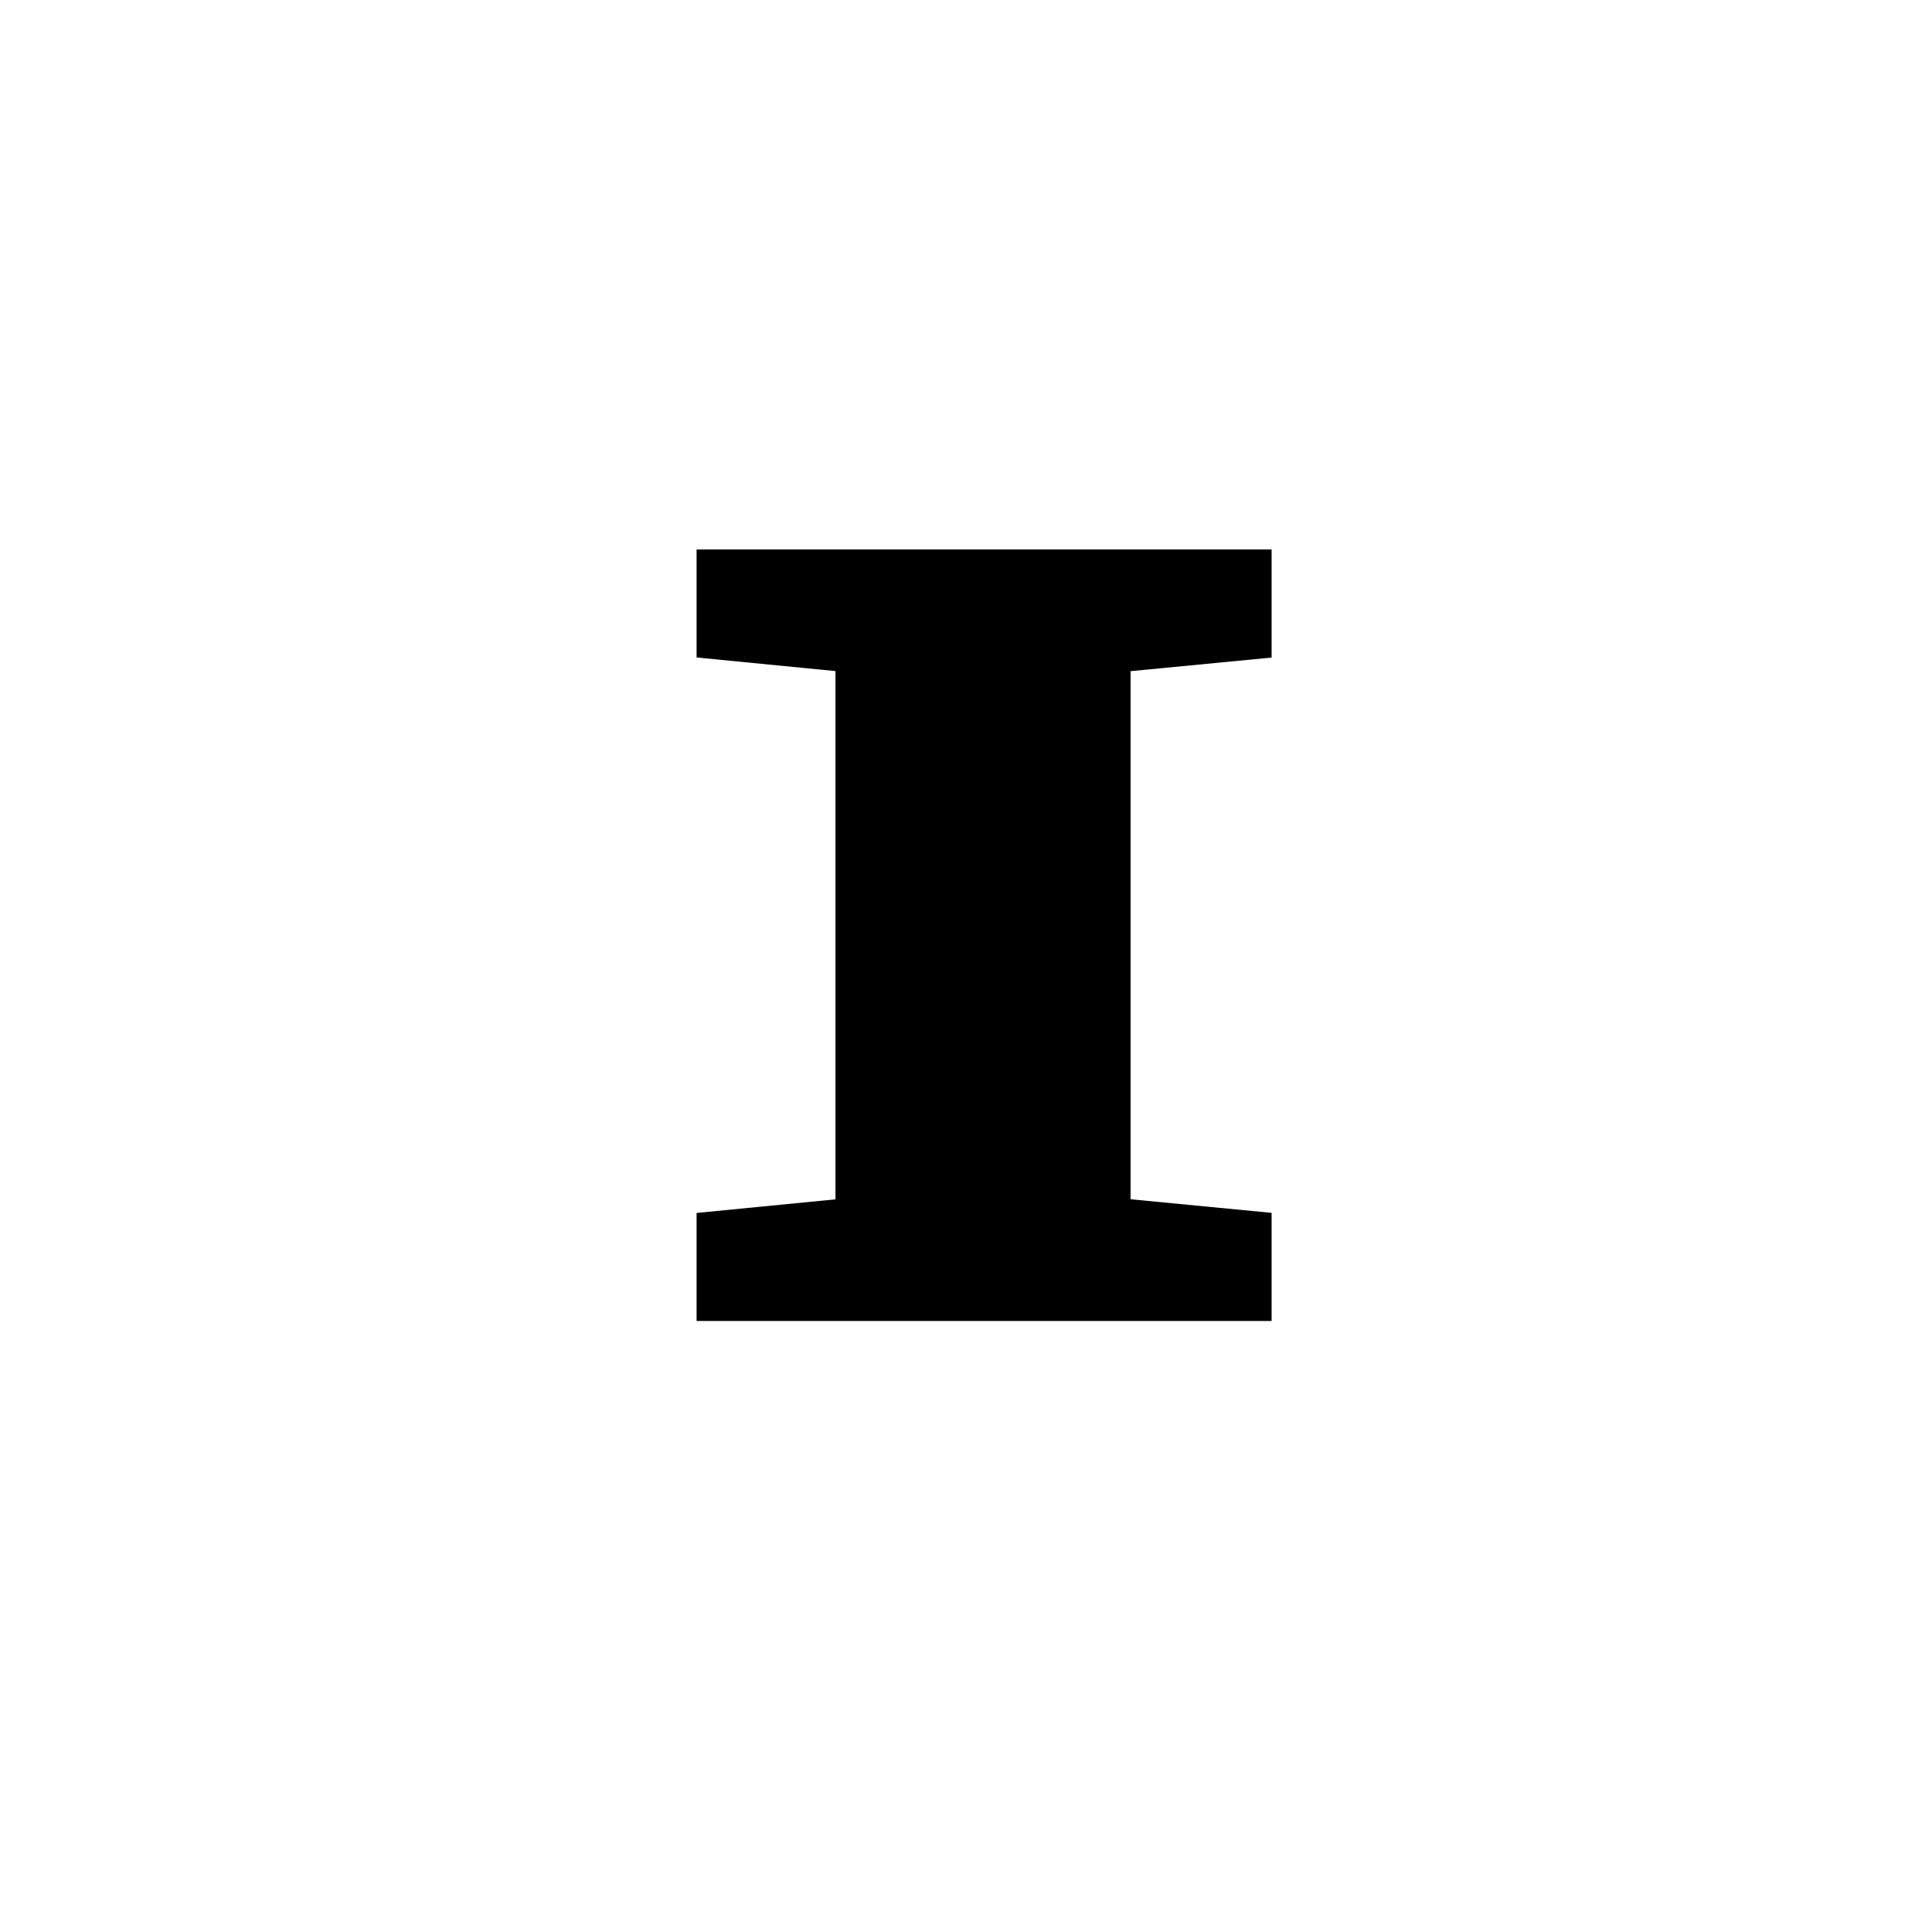
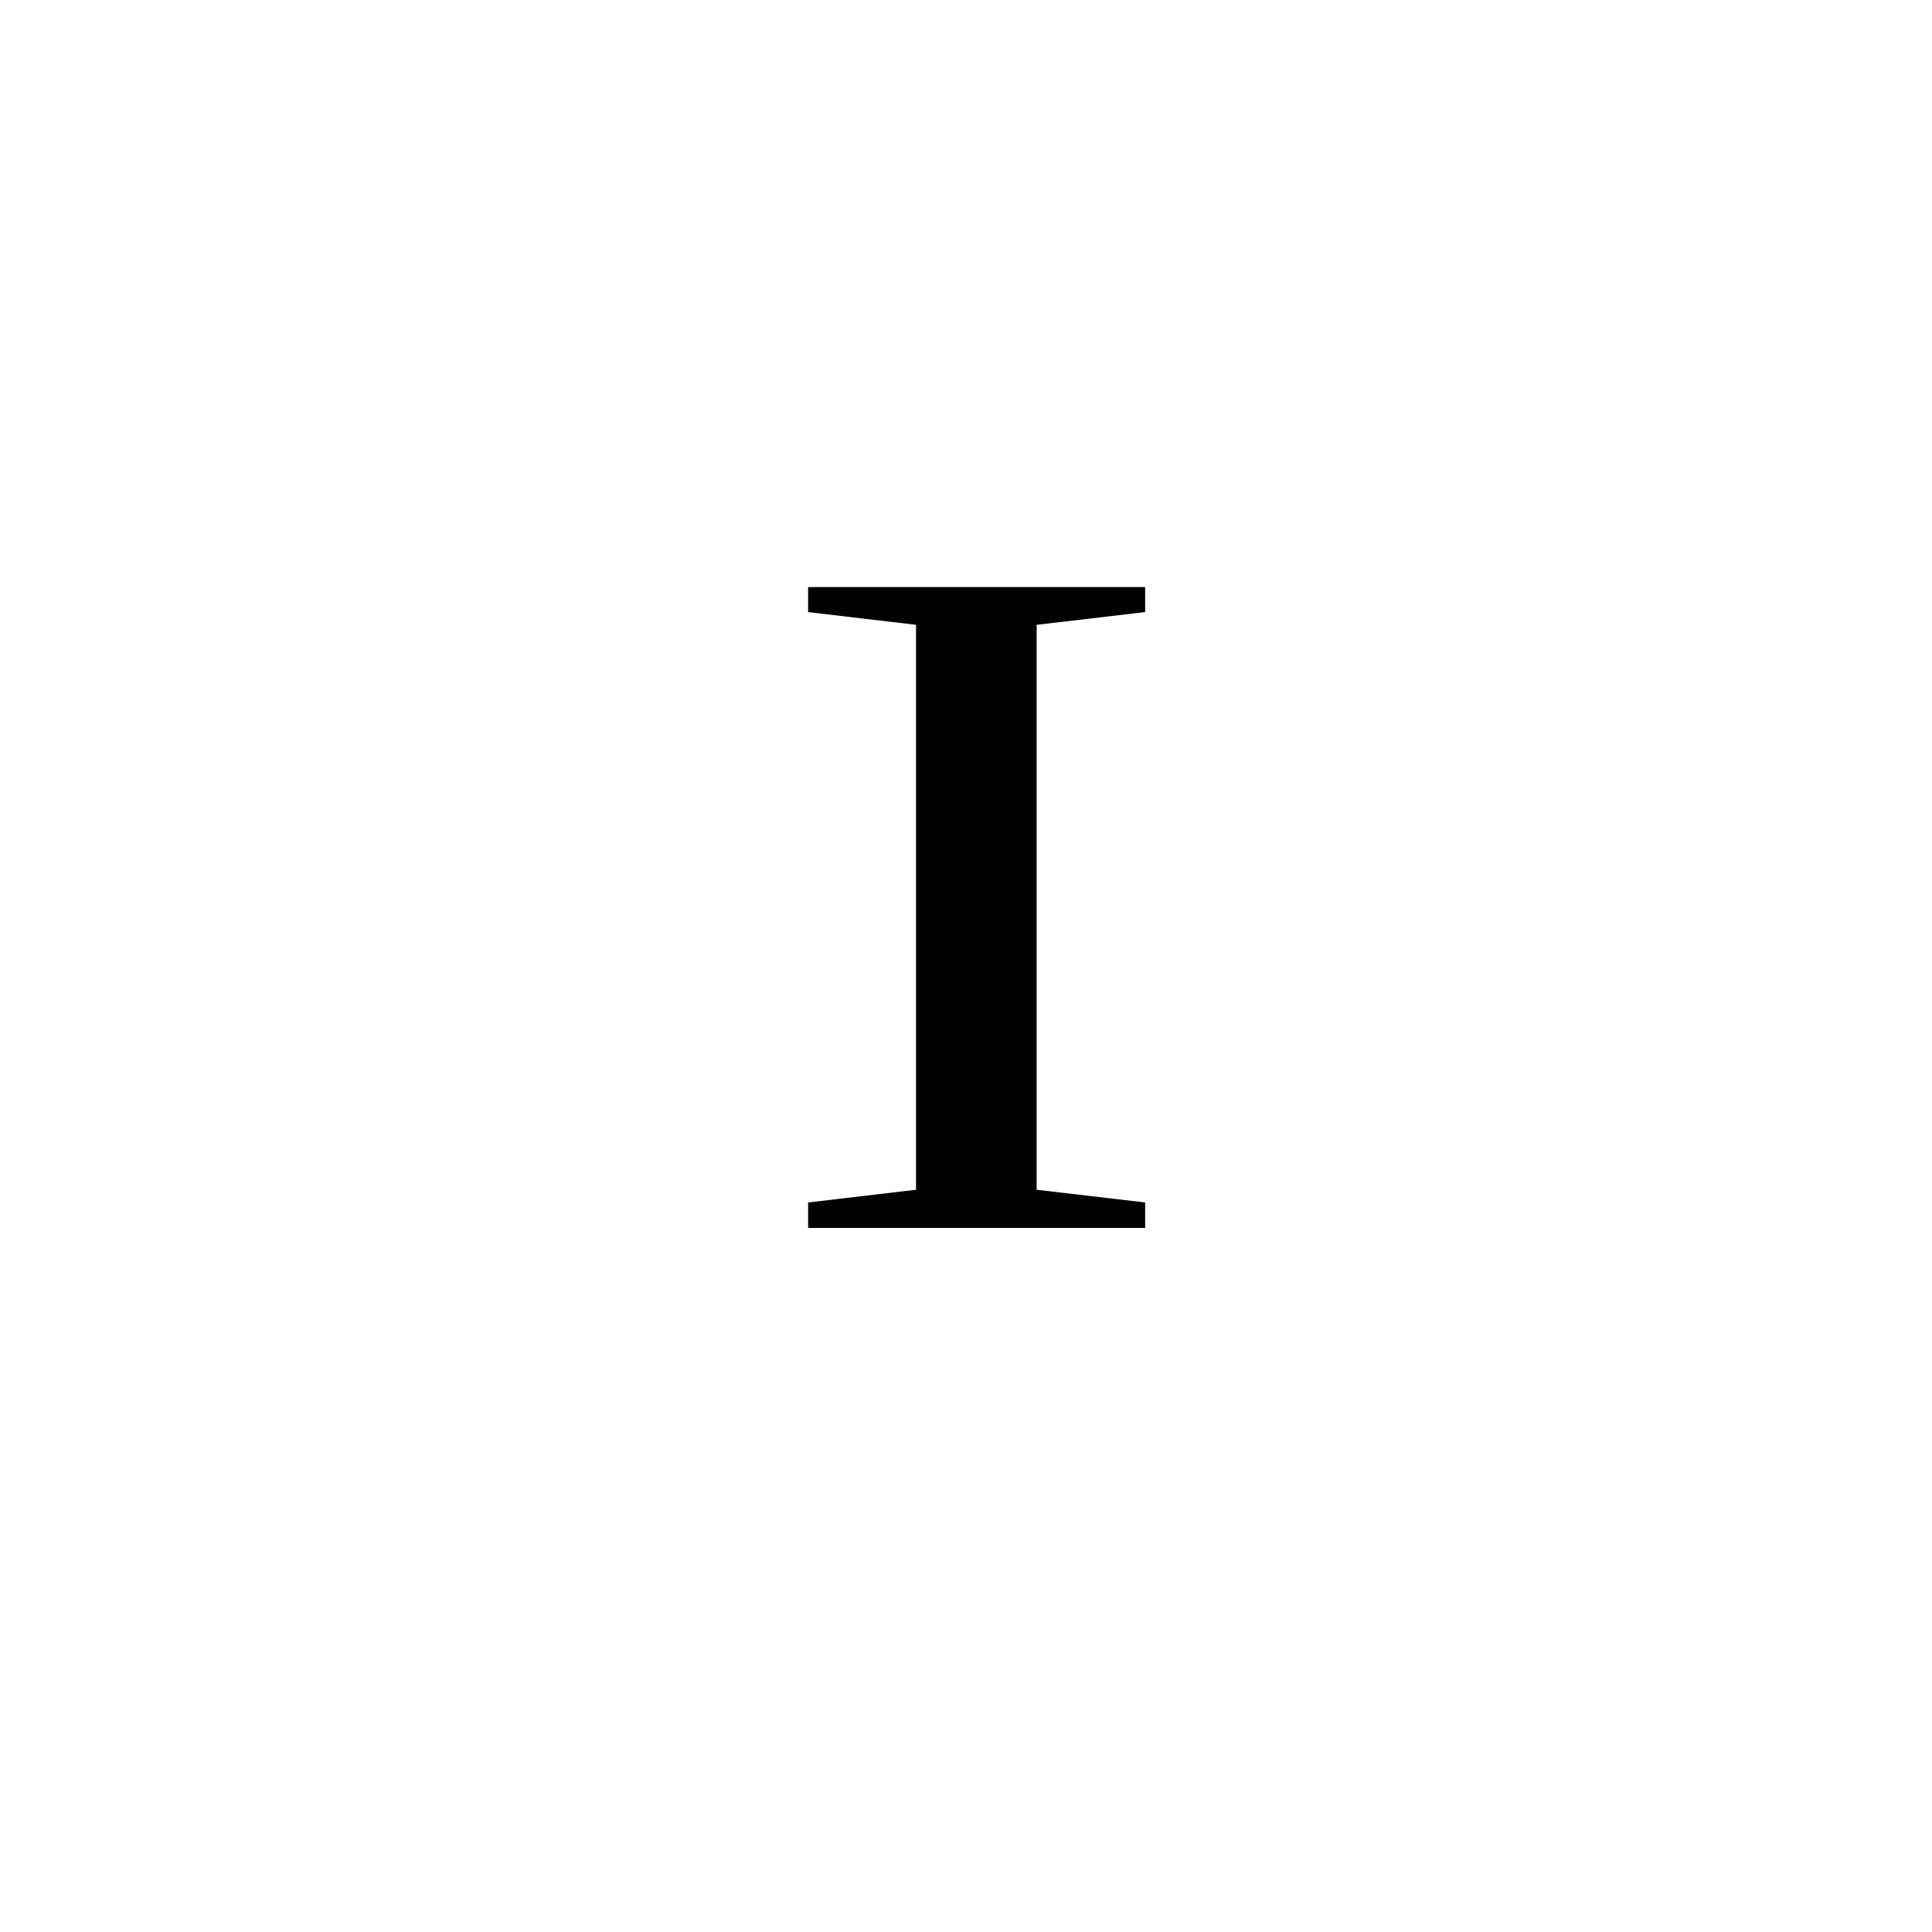
<svg xmlns="http://www.w3.org/2000/svg" xml:space="preserve" width="60px" height="60px" style="shape-rendering:geometricPrecision; text-rendering:geometricPrecision; image-rendering:optimizeQuality; fill-rule:evenodd; clip-rule:evenodd" viewBox="0 0 60 60" id="svg2" version="1.1">
-   <g id="Camada_x0020_1" transform="matrix(4.312826,0,0,2.704543,-99.85048,-53.57139)" style="fill:#000000;stroke:#000000">
-     <text x="28.231" y="34.474" class="fil0 fnt0" id="text10" style="stroke:param(outline) #ffffff; fill:param(outline) #ffffff">I</text>
-   </g>
+   <defs id="defs8" />
+   <text xml:space="preserve" style="font-size:34.871px;font-style:normal;font-weight:normal;line-height:125%;letter-spacing:0px;word-spacing:0px;fill:#000000;fill-opacity:1;stroke:none;font-family:Times New Roman;-inkscape-font-specification:Times New Roman" x="20.613" y="43.744" id="text2985" transform="scale(1.14707,0.8717867)">
+     <tspan id="tspan2987" x="20.613" y="43.744" style="font-family:Times New Roman;               -inkscape-font-specification:Times New Roman;               fill:param(outline) #ffffff">I</tspan>
+   </text>
</svg>
